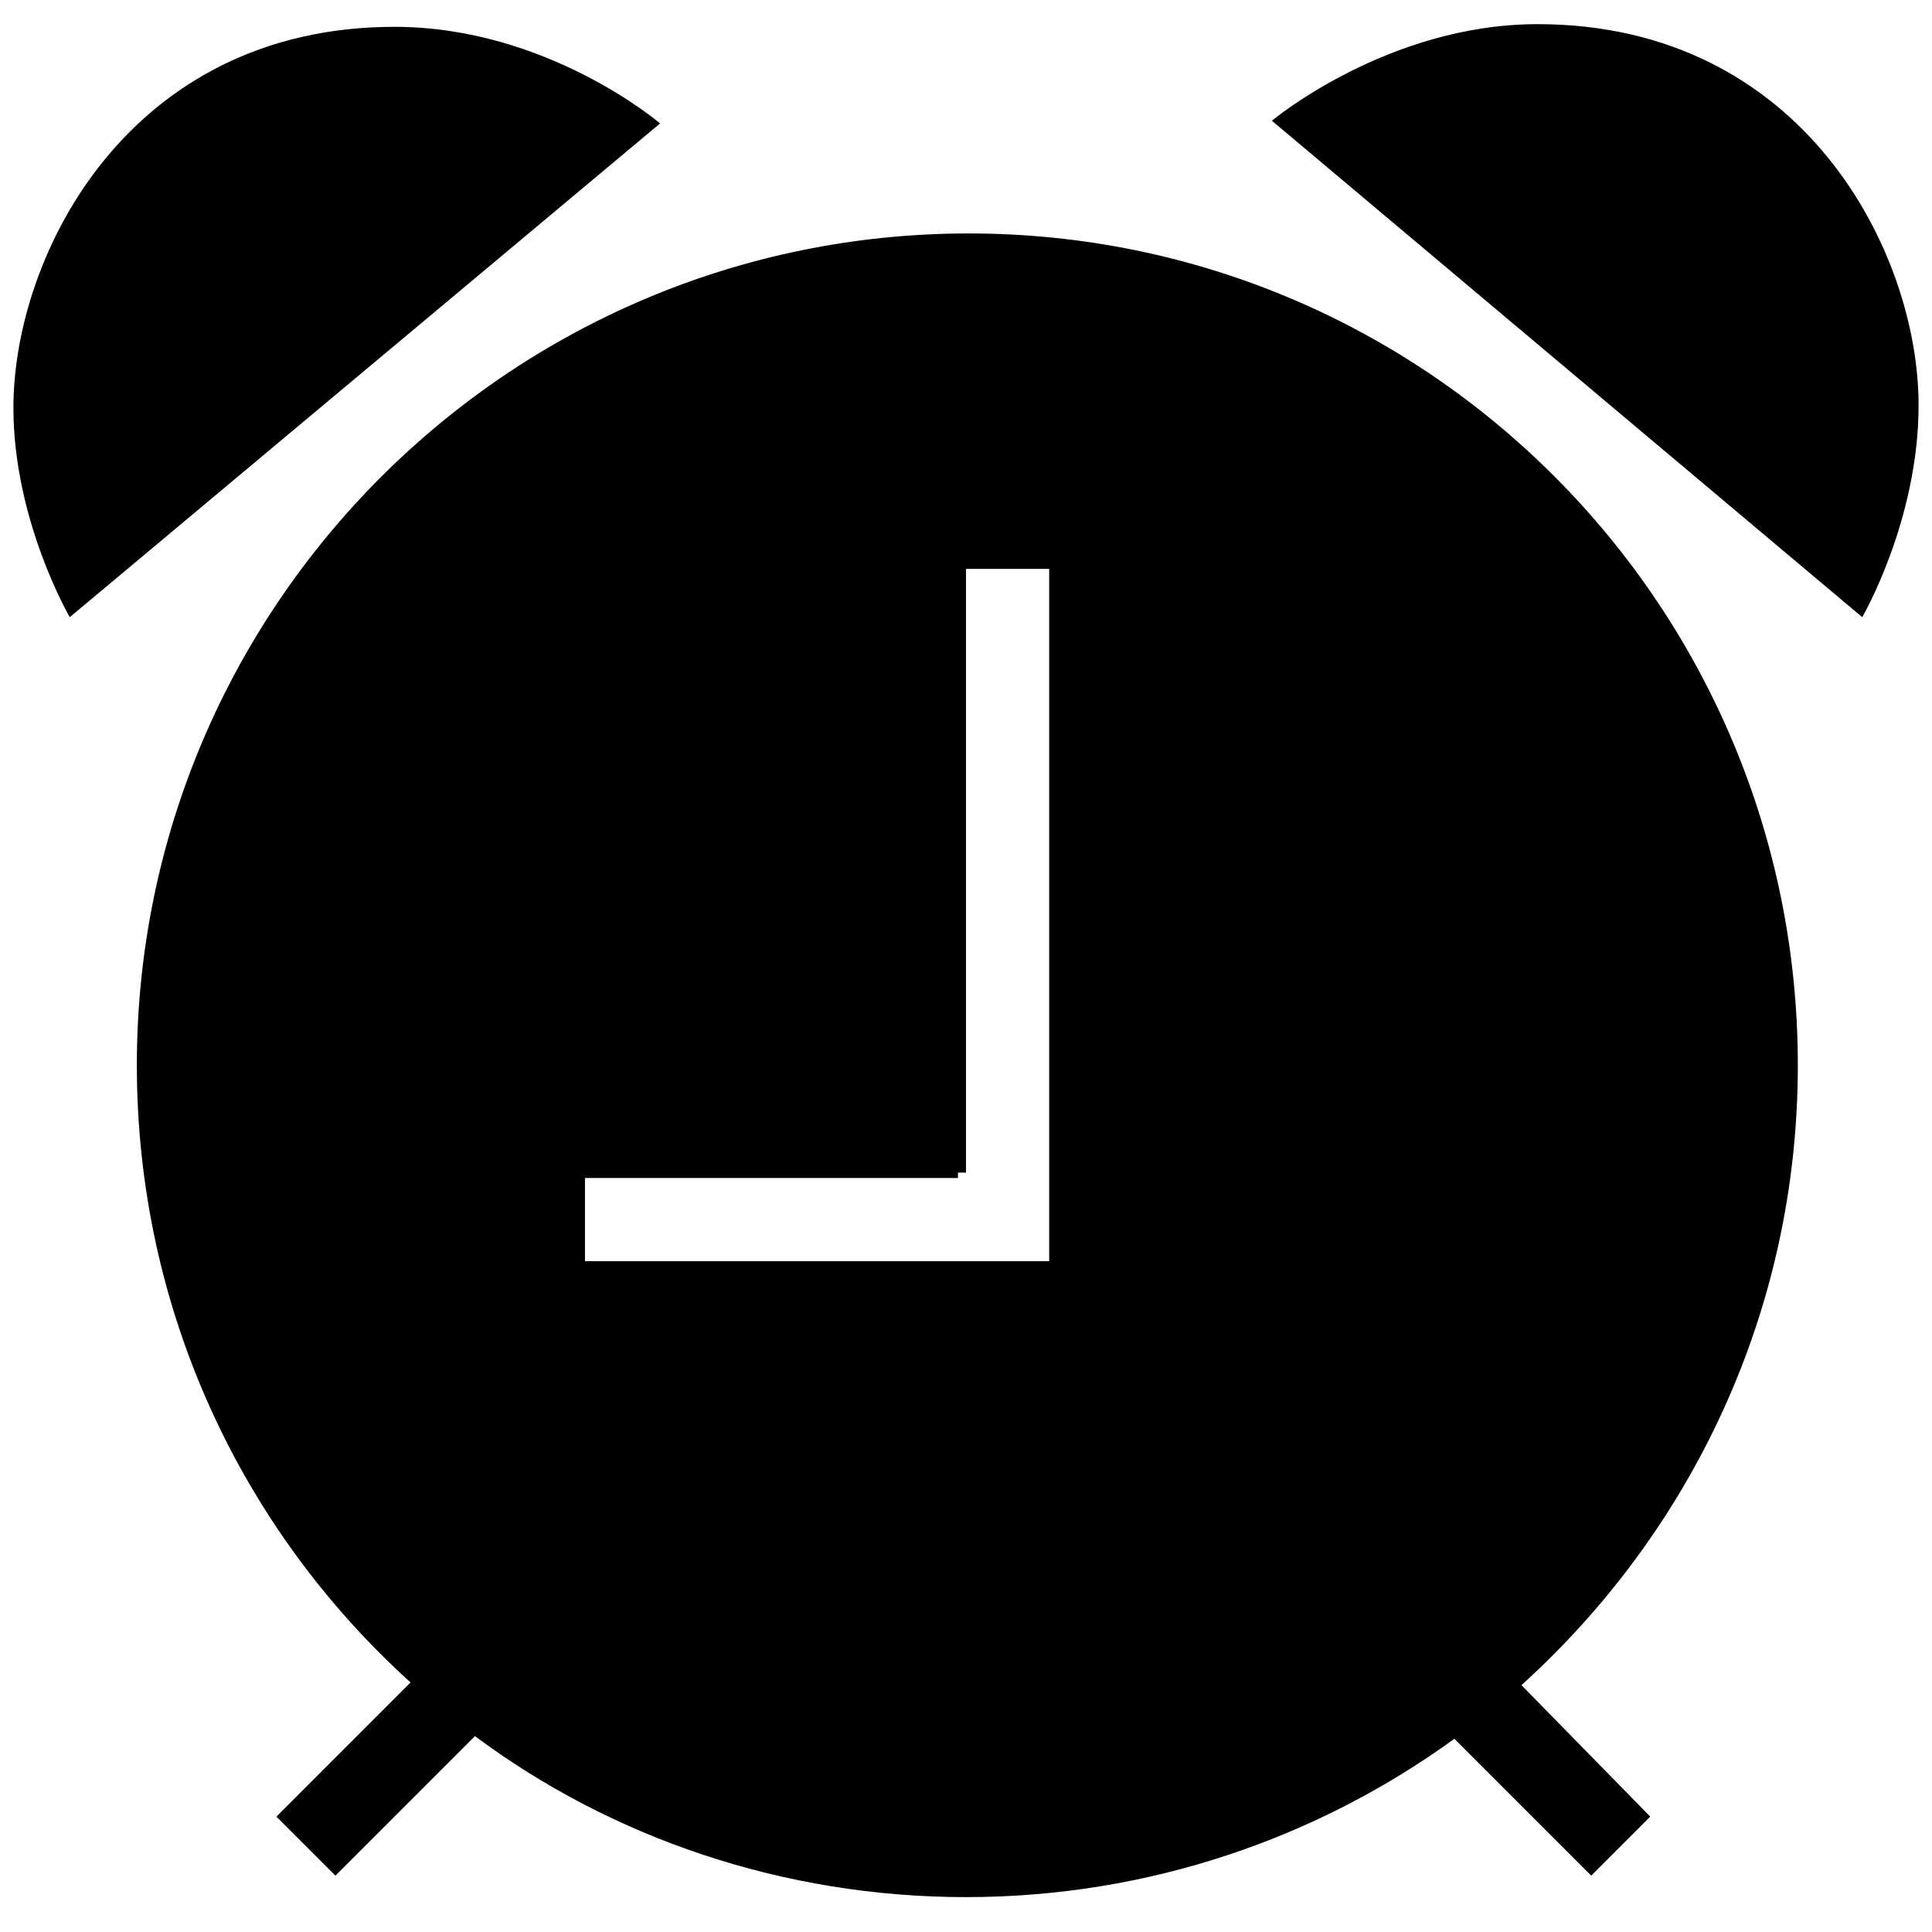
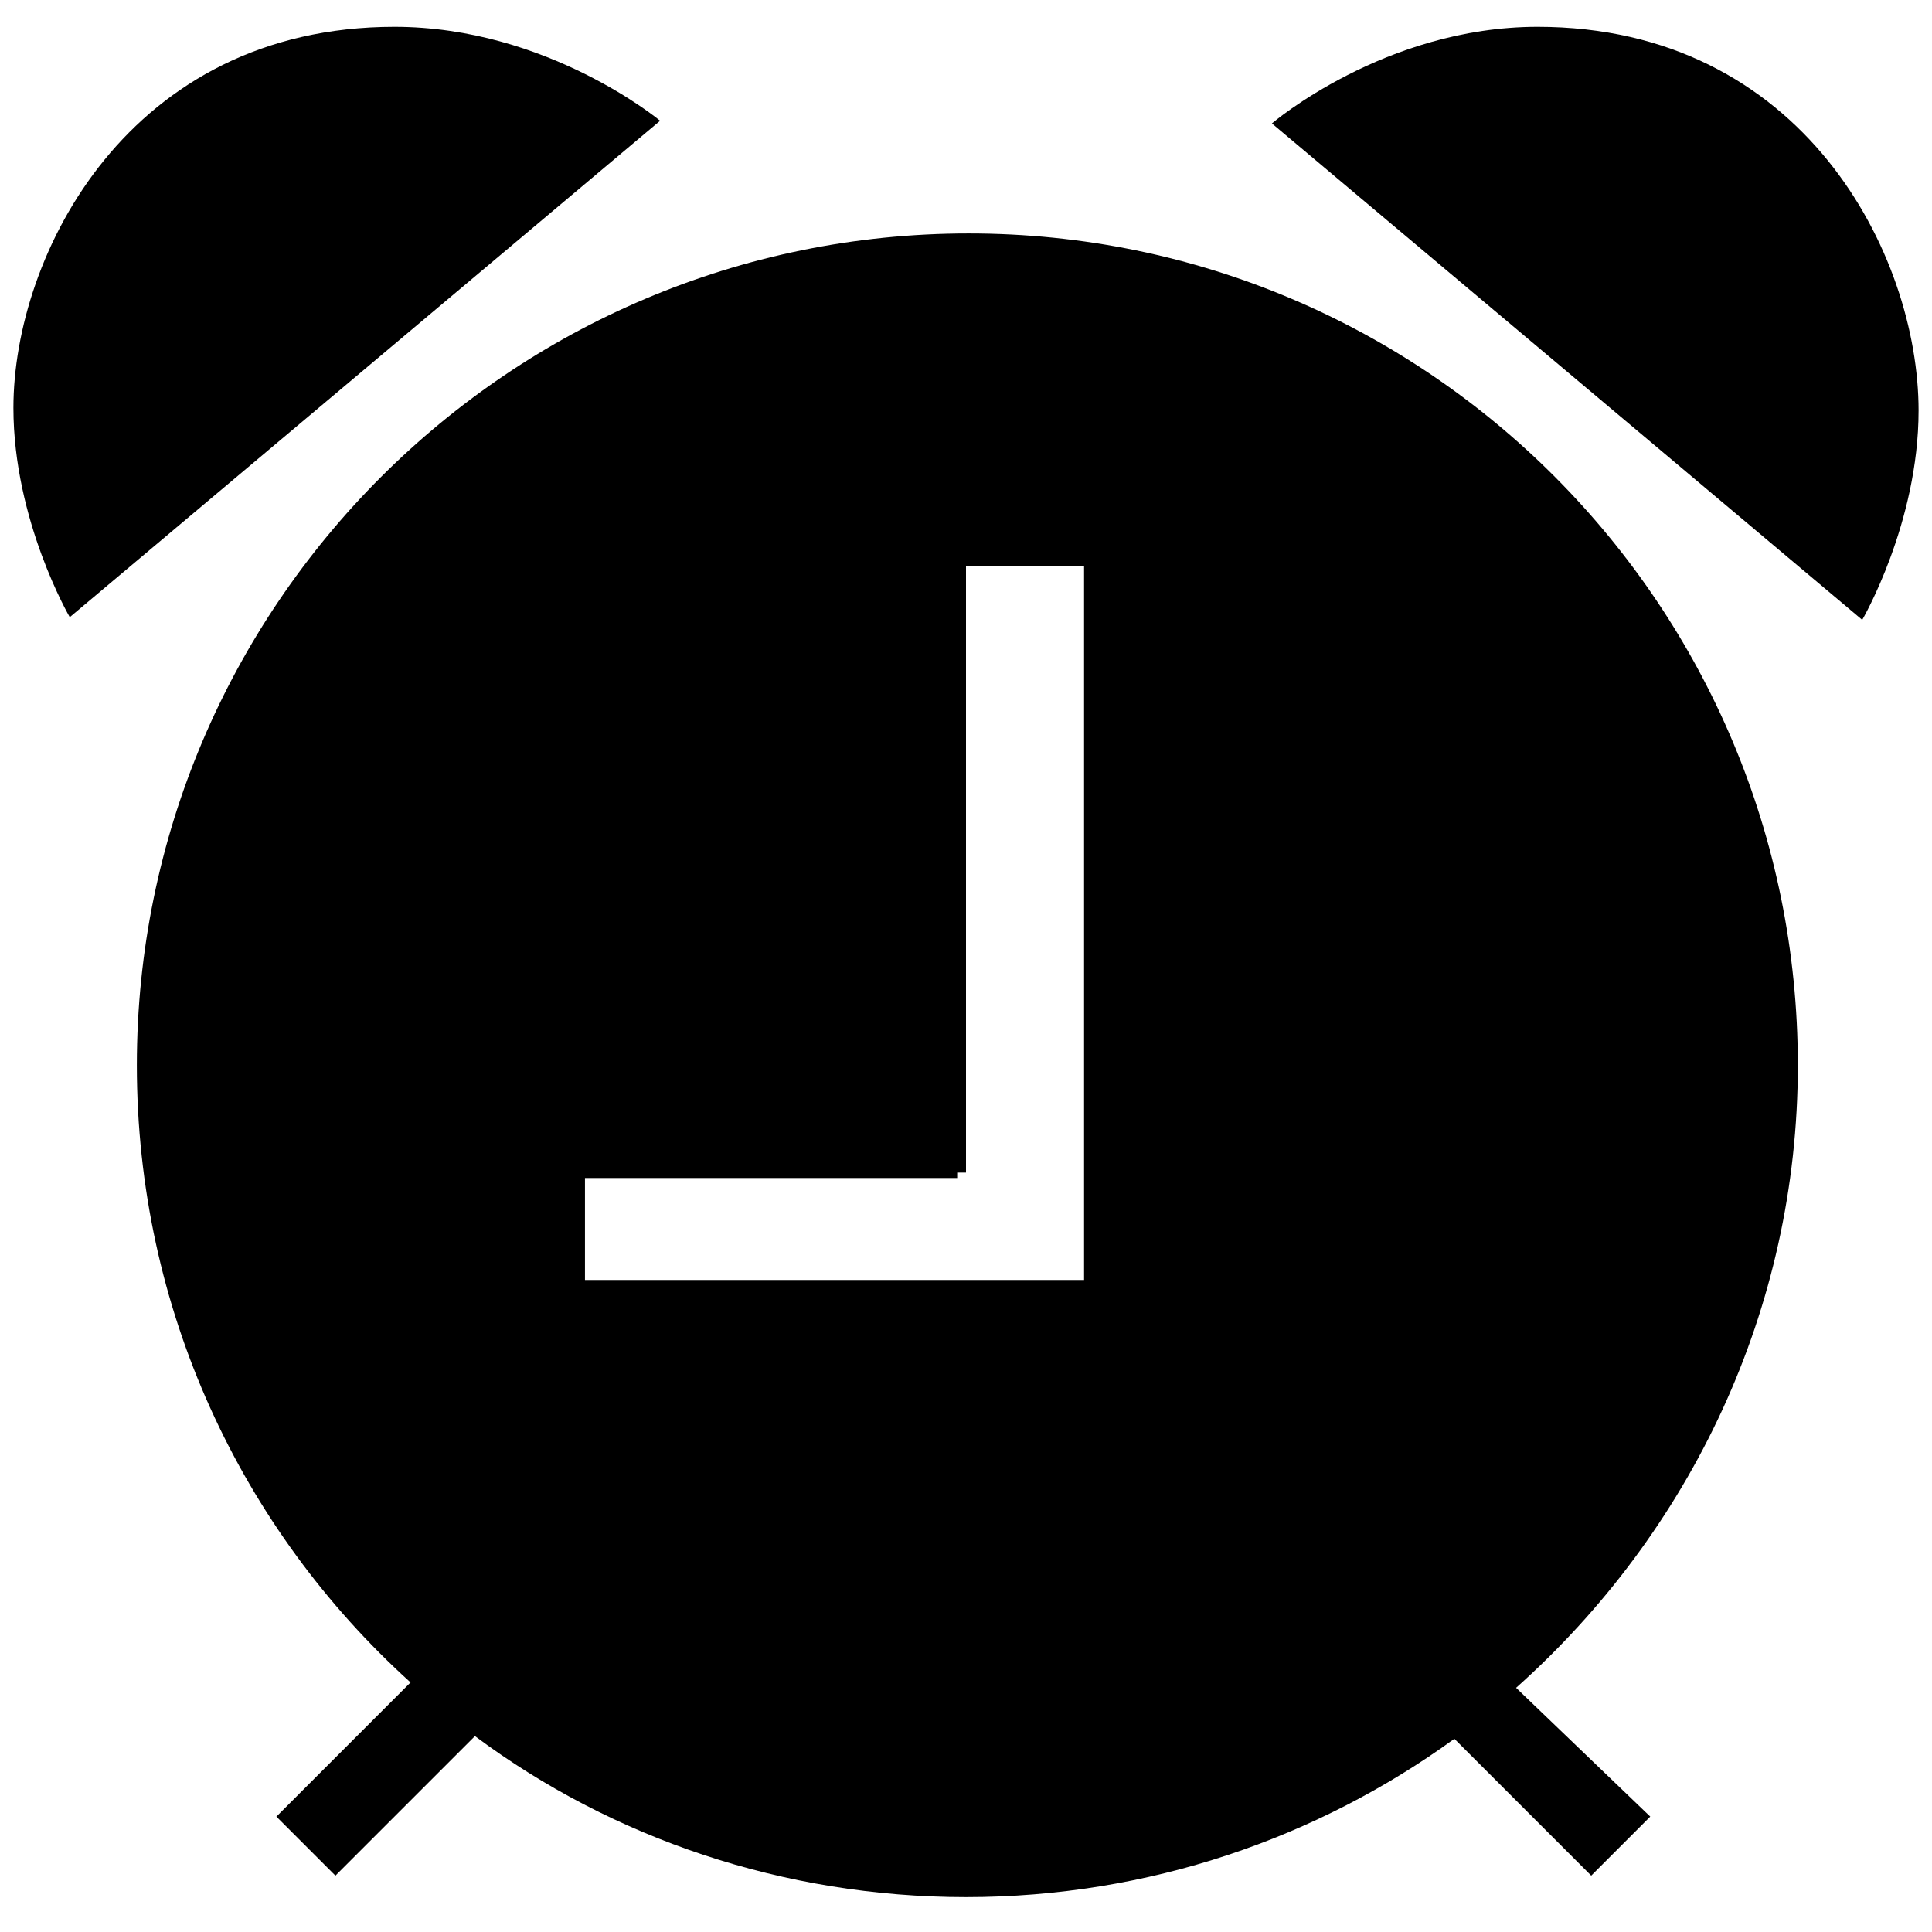
- <svg xmlns="http://www.w3.org/2000/svg" version="1.1" id="图层_1" x="0px" y="0px" viewBox="0 0 72 72" enable-background="new 0 0 72 72" xml:space="preserve">
-   <path style="fill-rule:evenodd;clip-rule:evenodd;" d="M0.5,15.2C0.5,9.5,4.8,1,14.7,1c5.7,0,9.9,3.6,9.9,3.6L2.6,23  C2.6,23,0.5,19.4,0.5,15.2z M35.7,43.9H21.8V47h17.3V21.2H36v22.5h-0.3V43.9z M69.4,23l-22-18.5c0,0,4.3-3.6,9.9-3.6  c9.9,0,14.2,8.5,14.2,14.2C71.5,19.4,69.4,23,69.4,23z M56.7,62.8C63,57.1,67,48.9,67,39.7C67,22.6,53.2,8.7,36.1,8.7  S5.1,22.6,5.1,39.7c0,9.1,3.9,17.3,10.2,23l-5,5l2.2,2.2l5.2-5.2c5.1,3.8,11.5,6,18.3,6c6.8,0,13.1-2.2,18.2-5.9l5.1,5.1l2.2-2.2  L56.7,62.8z" />
+ <svg xmlns="http://www.w3.org/2000/svg" version="1.0" id="图层_1" x="0px" y="0px" viewBox="0 0 72 72" enable-background="new 0 0 72 72" xml:space="preserve">
+   <g>
+     <path d="M14.7,1C4.8,1,0.5,9.5,0.5,15.2c0,4.2,2.1,7.8,2.1,7.8l22-18.5C24.6,4.5,20.4,1,14.7,1z" />
+     <path d="M67,39.7C67,22.6,53.2,8.7,36.1,8.7S5.1,22.6,5.1,39.7c0,9.1,3.9,17.3,10.2,23l-5,5l2.2,2.2l5.2-5.2c5.1,3.8,11.5,6,18.3,6   c6.8,0,13.1-2.2,18.2-5.9l5.1,5.1l2.2-2.2l-5-4.8C63,57.1,67,48.8,67,39.7z M40.4,47.7H21.8v-3.8h13.9v-0.2H36V21.1h4.4V47.7z" />
+     <path d="M57.3,1c-5.7,0-9.9,3.6-9.9,3.6l22,18.5c0,0,2.1-3.6,2.1-7.8C71.5,9.5,67.2,1,57.3,1z" />
+   </g>
</svg>
